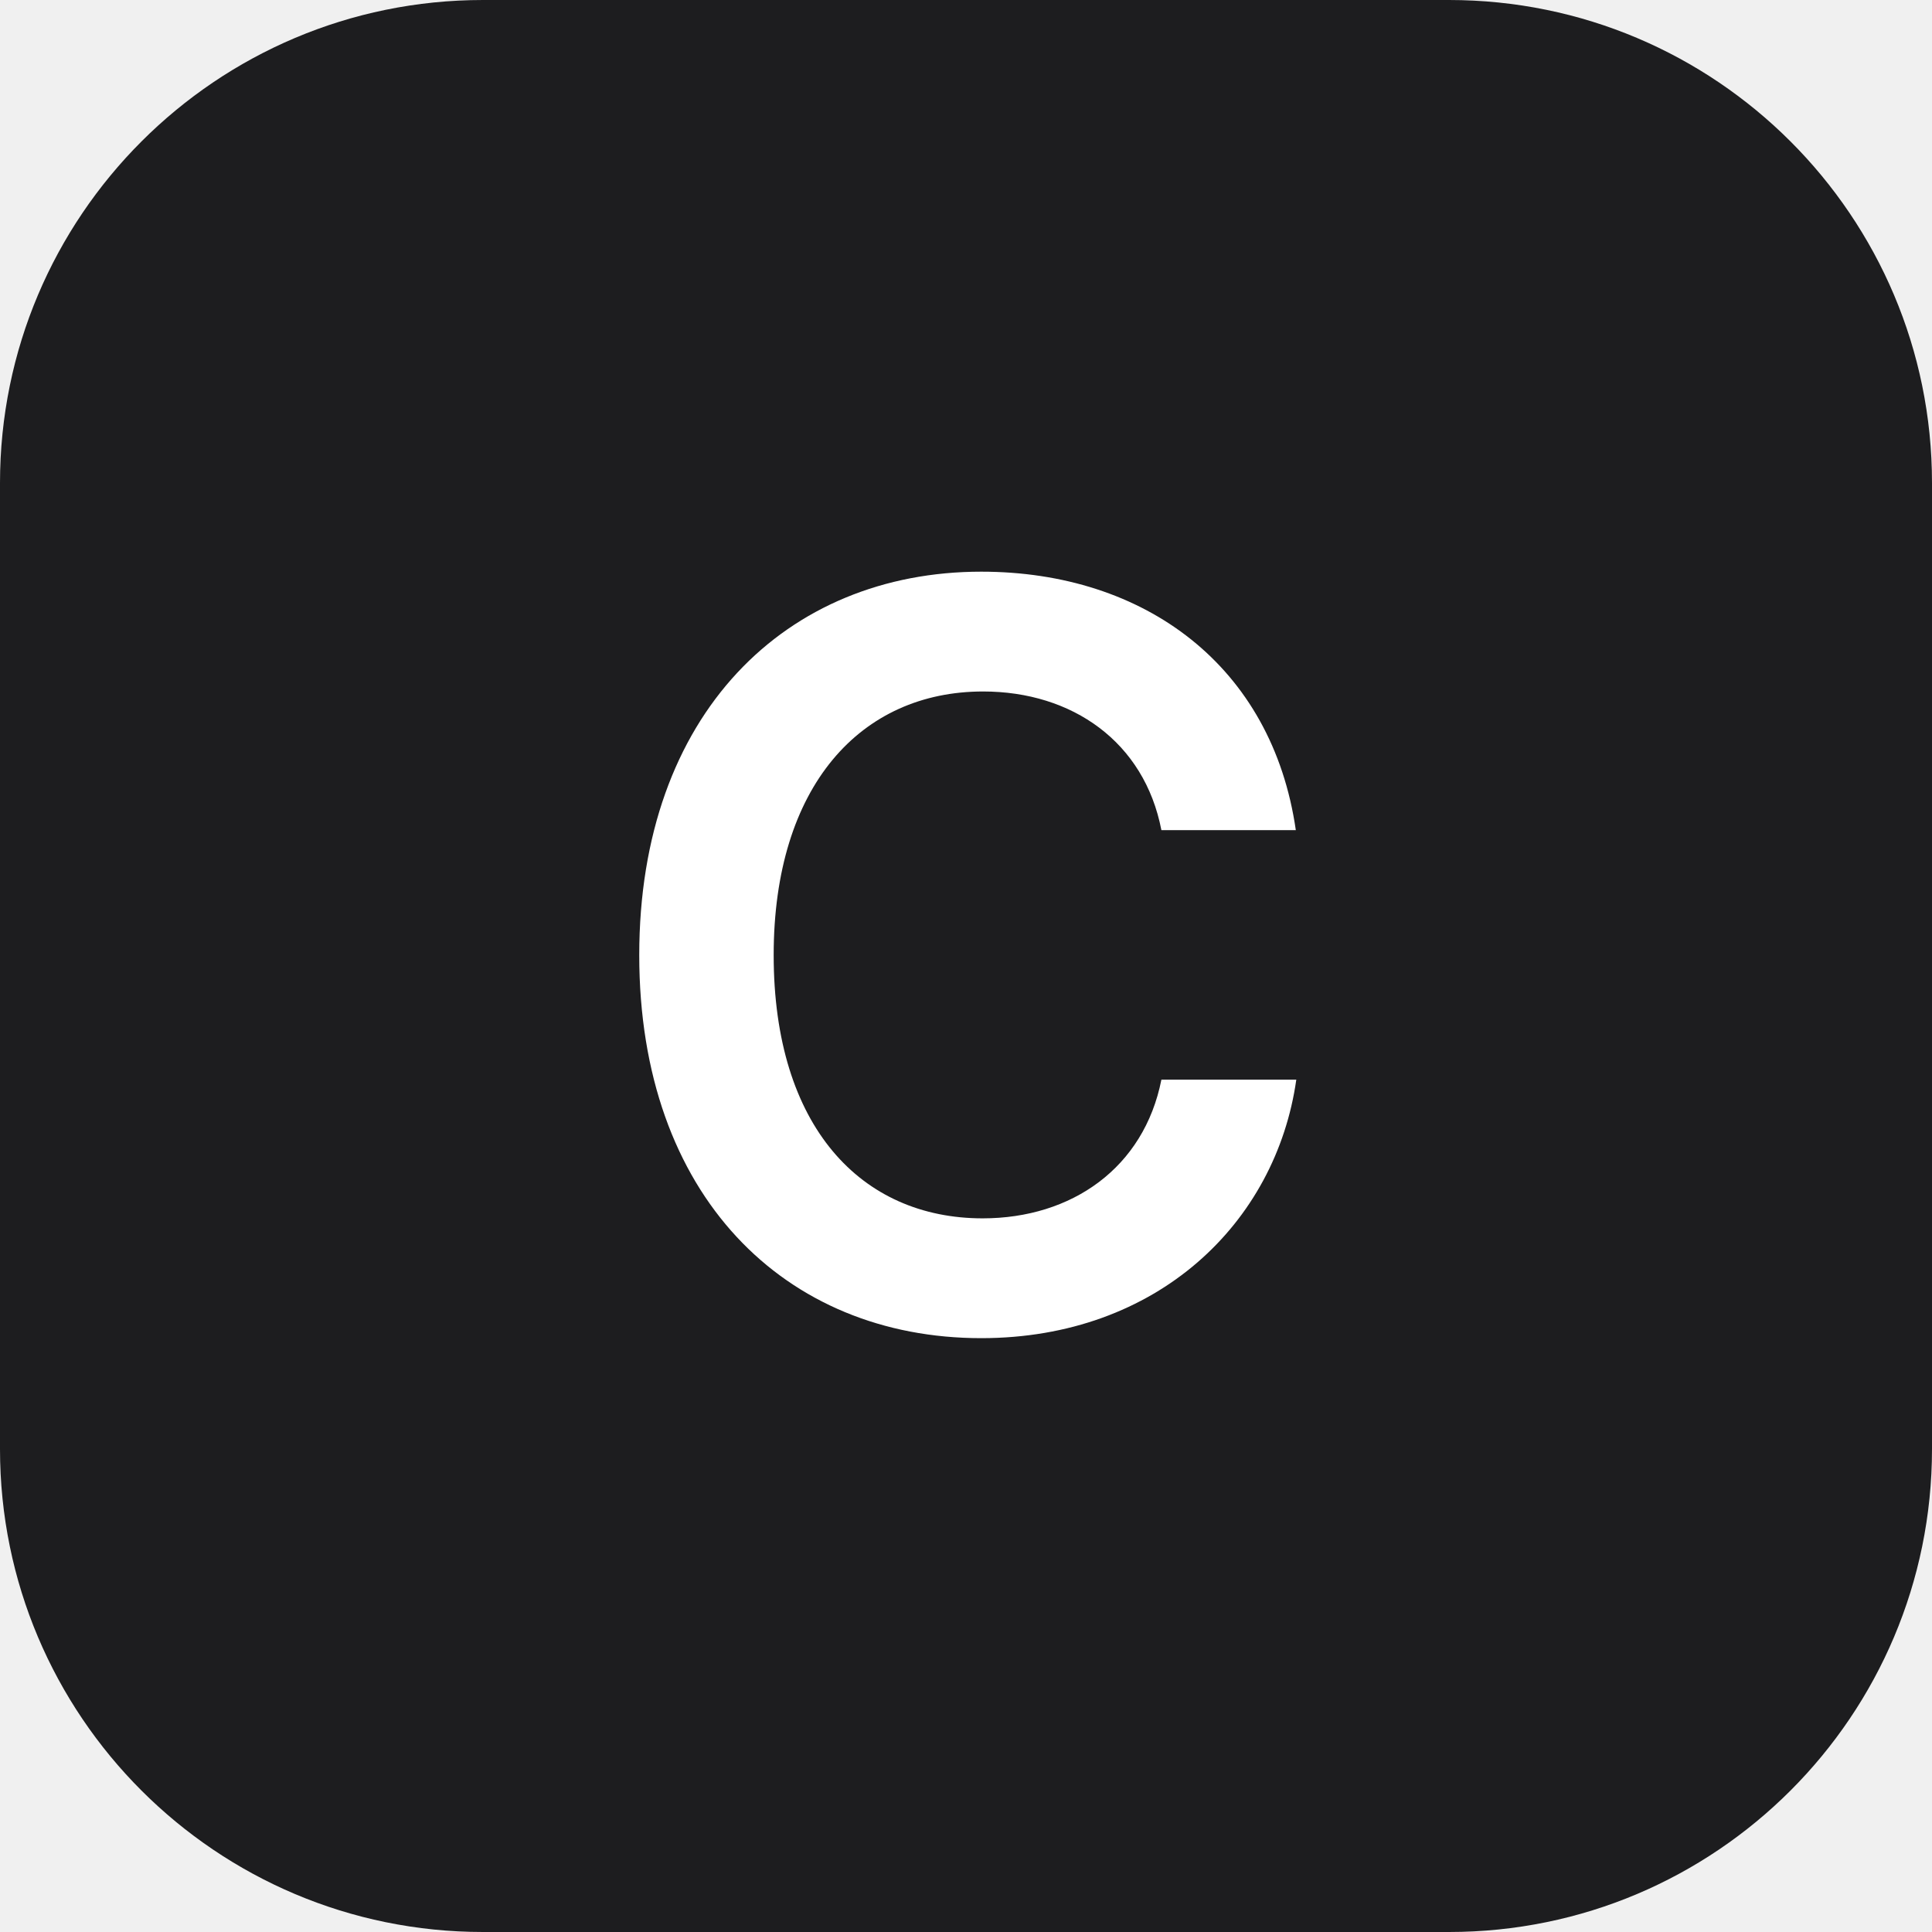
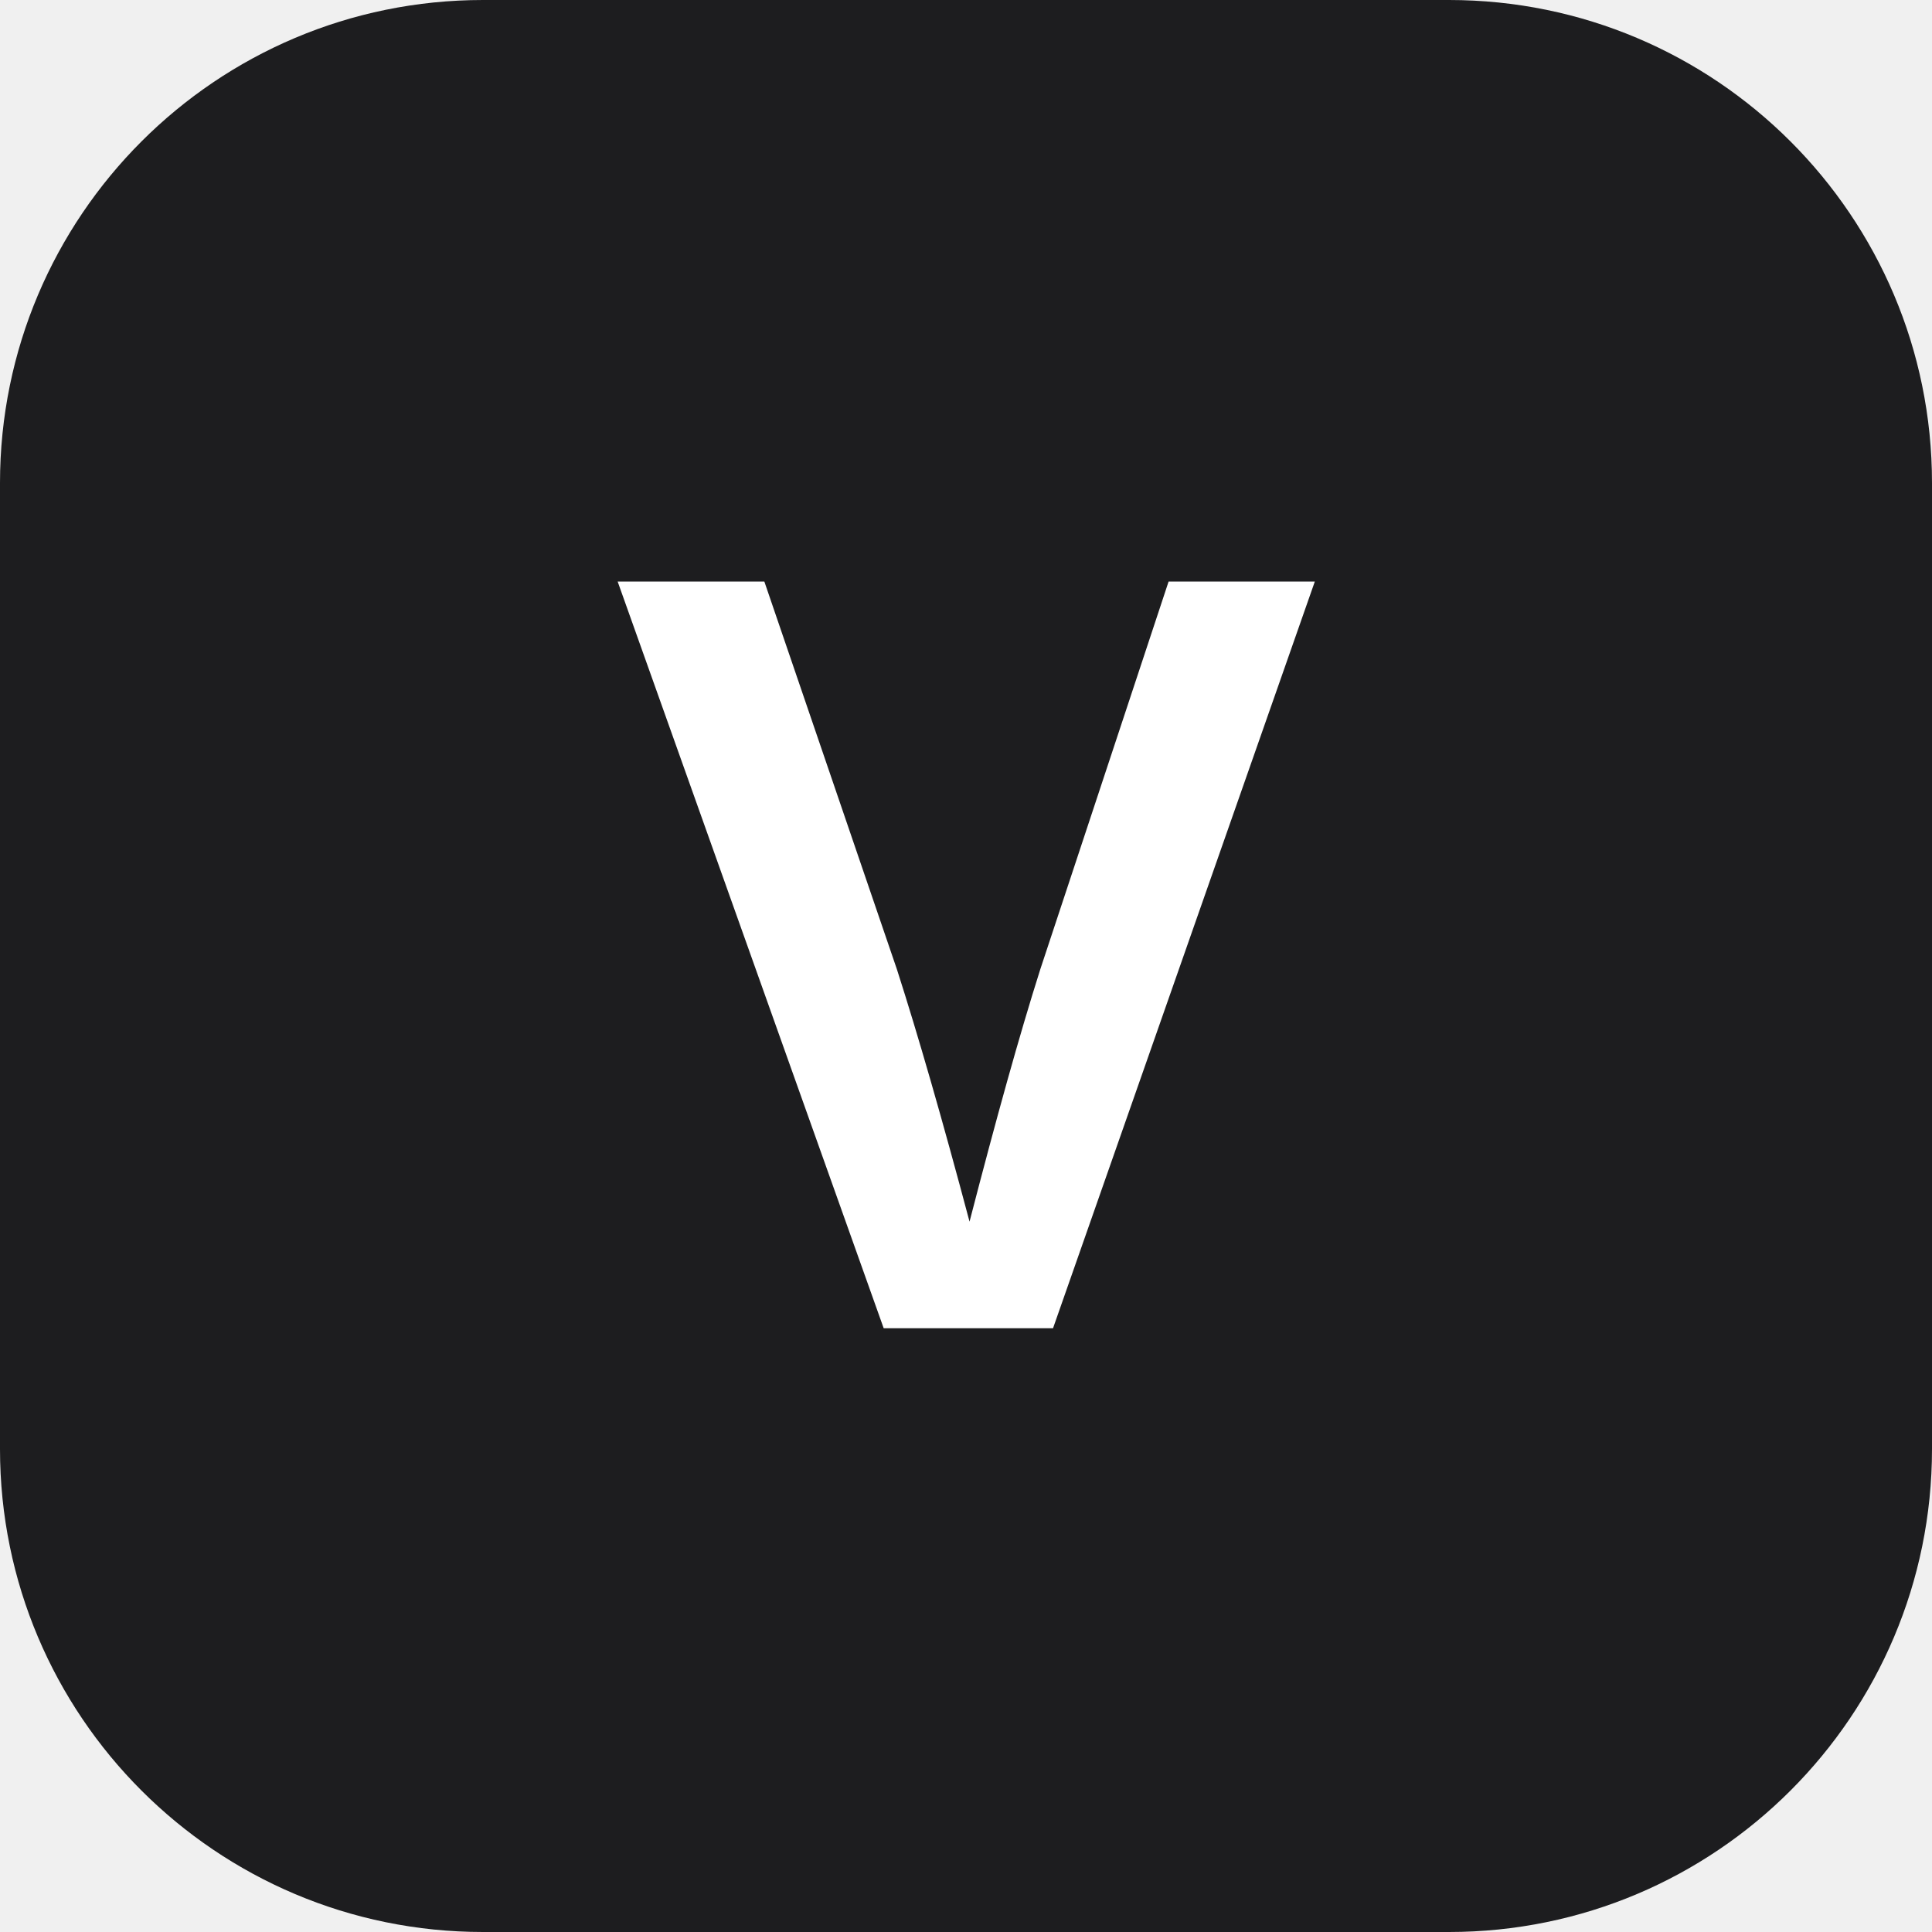
<svg xmlns="http://www.w3.org/2000/svg" viewBox="0 0 64 64">
  <rect width="64" height="64" rx="16" fill="#1d1d1f" />
-   <text x="32" y="44" text-anchor="middle" font-family="-apple-system, BlinkMacSystemFont, 'Segoe UI', Inter, Roboto, sans-serif" font-size="34" font-weight="600" fill="#fff">C</text>
+   <text x="32" y="44" text-anchor="middle" font-family="-apple-system, BlinkMacSystemFont, 'Segoe UI', Inter, Roboto, sans-serif" font-size="34" font-weight="600" fill="#fff">V</text>
</svg>
